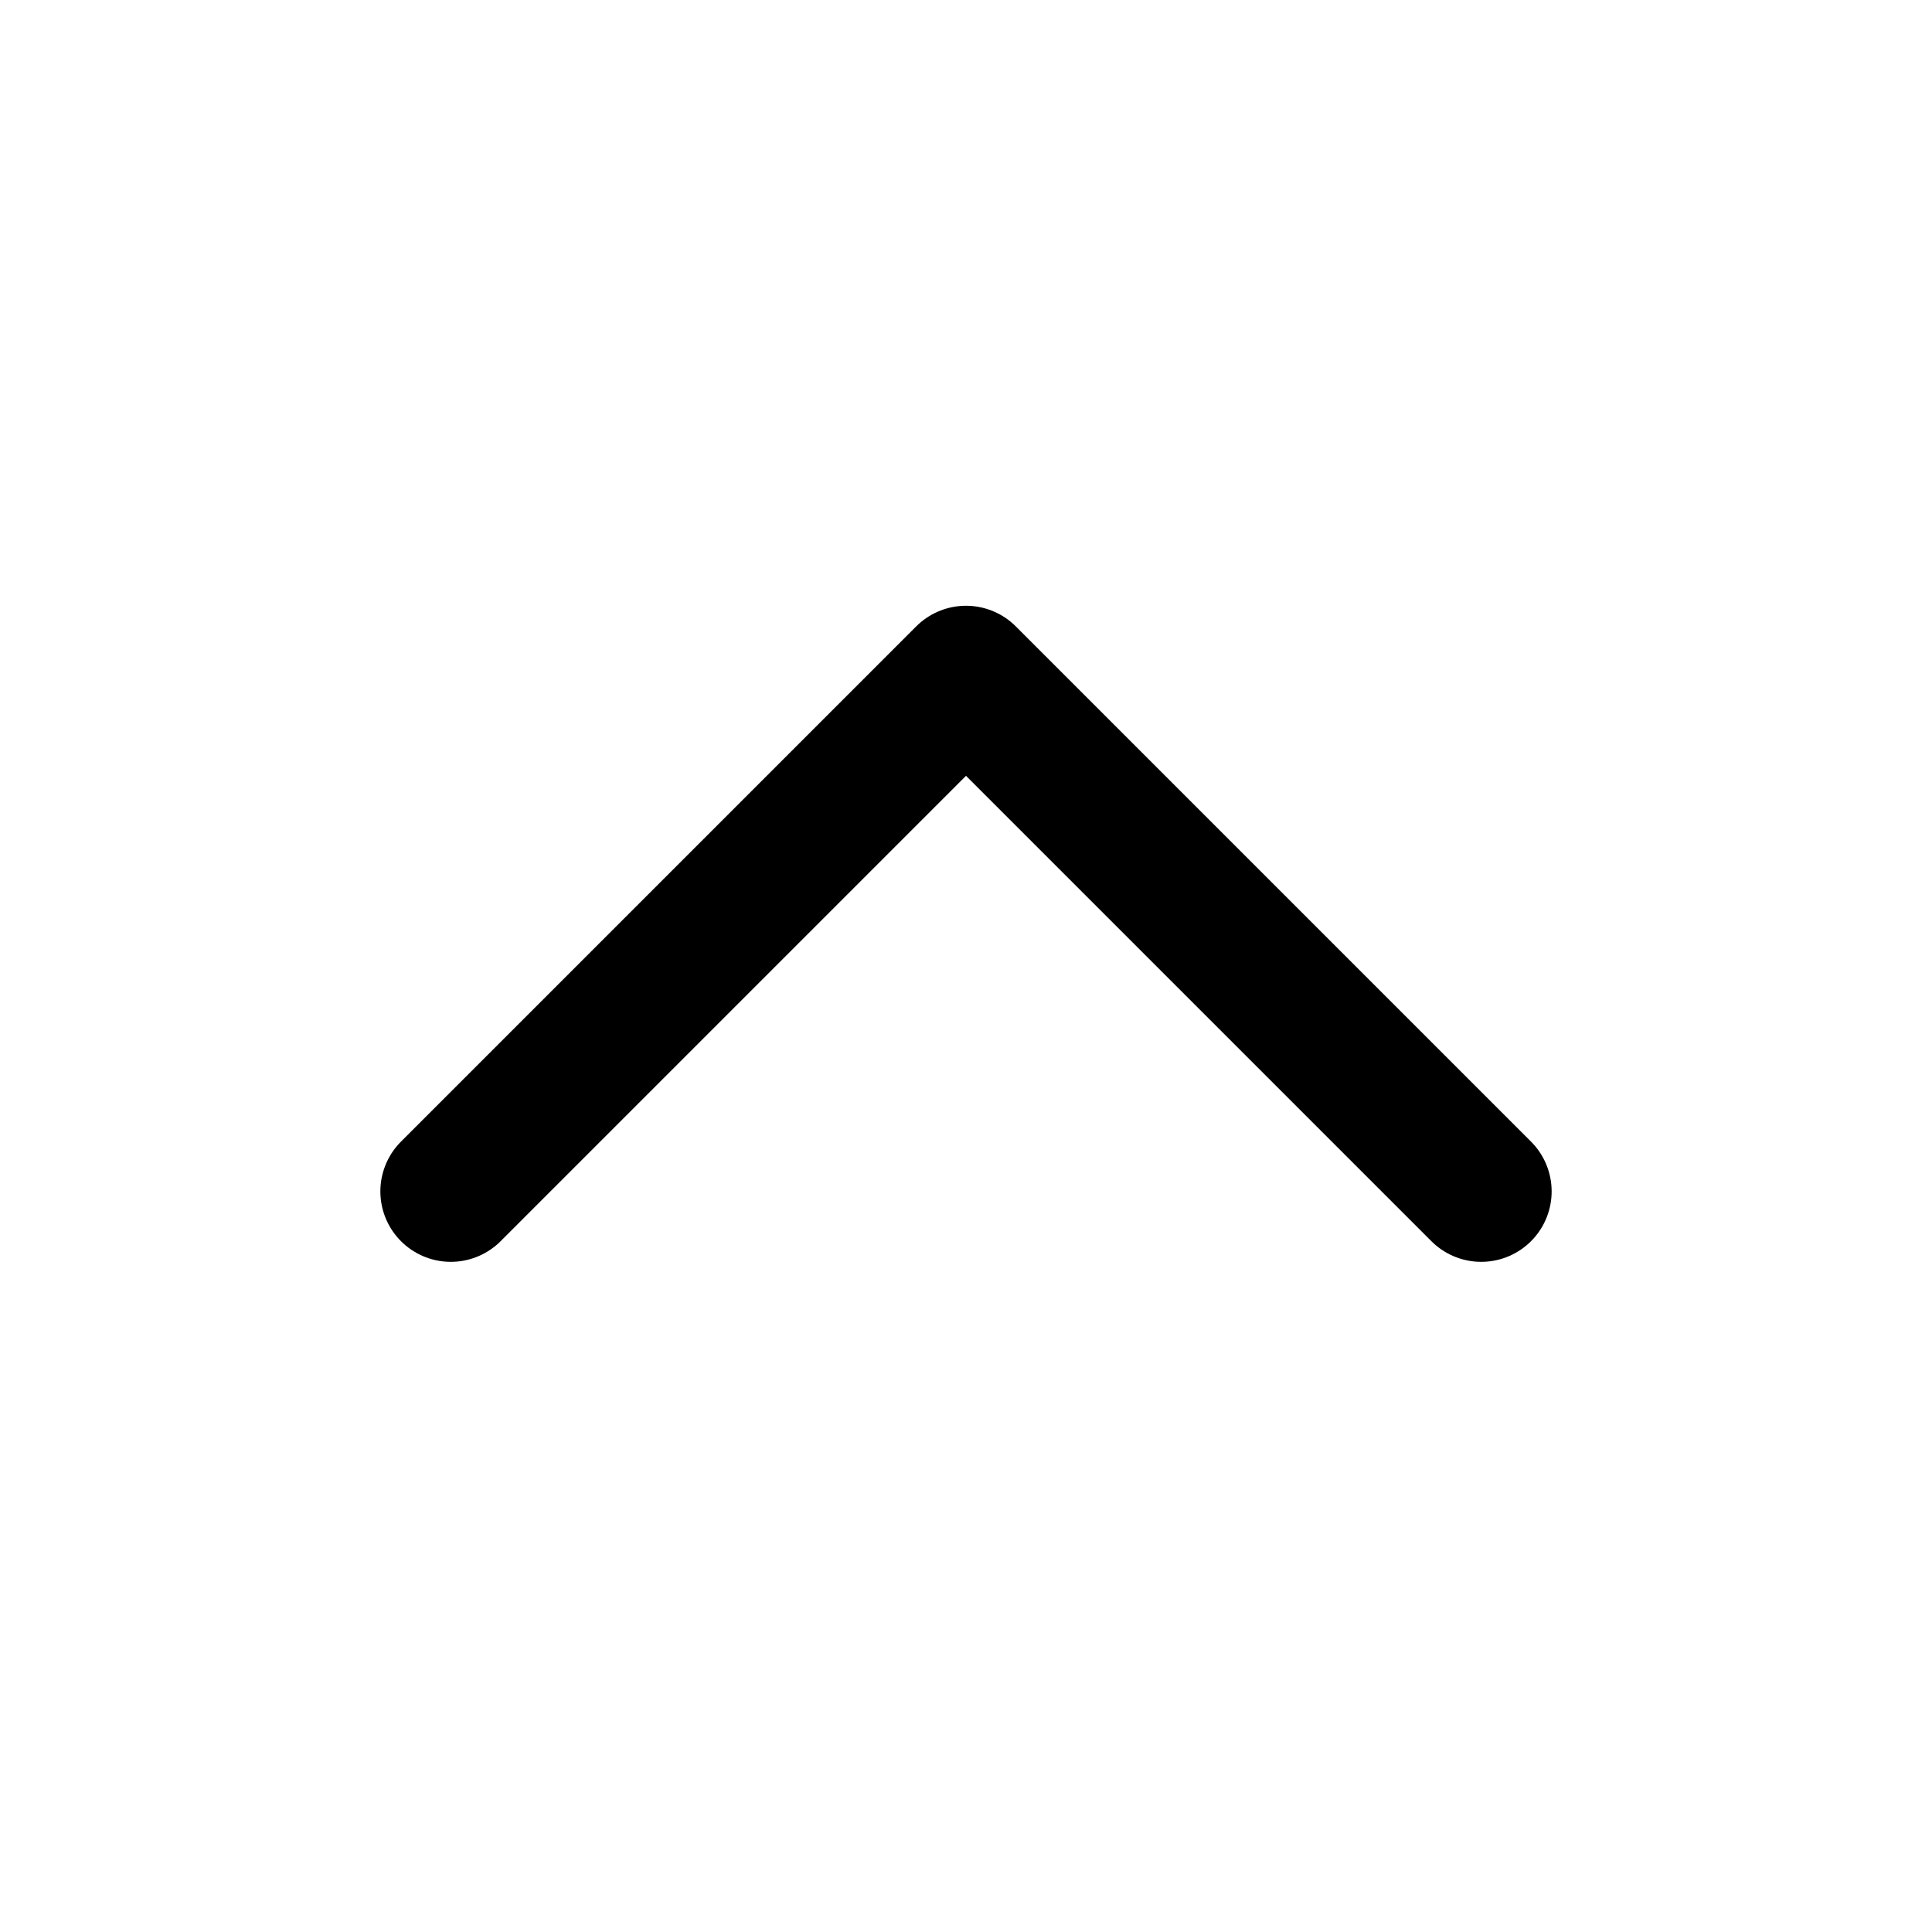
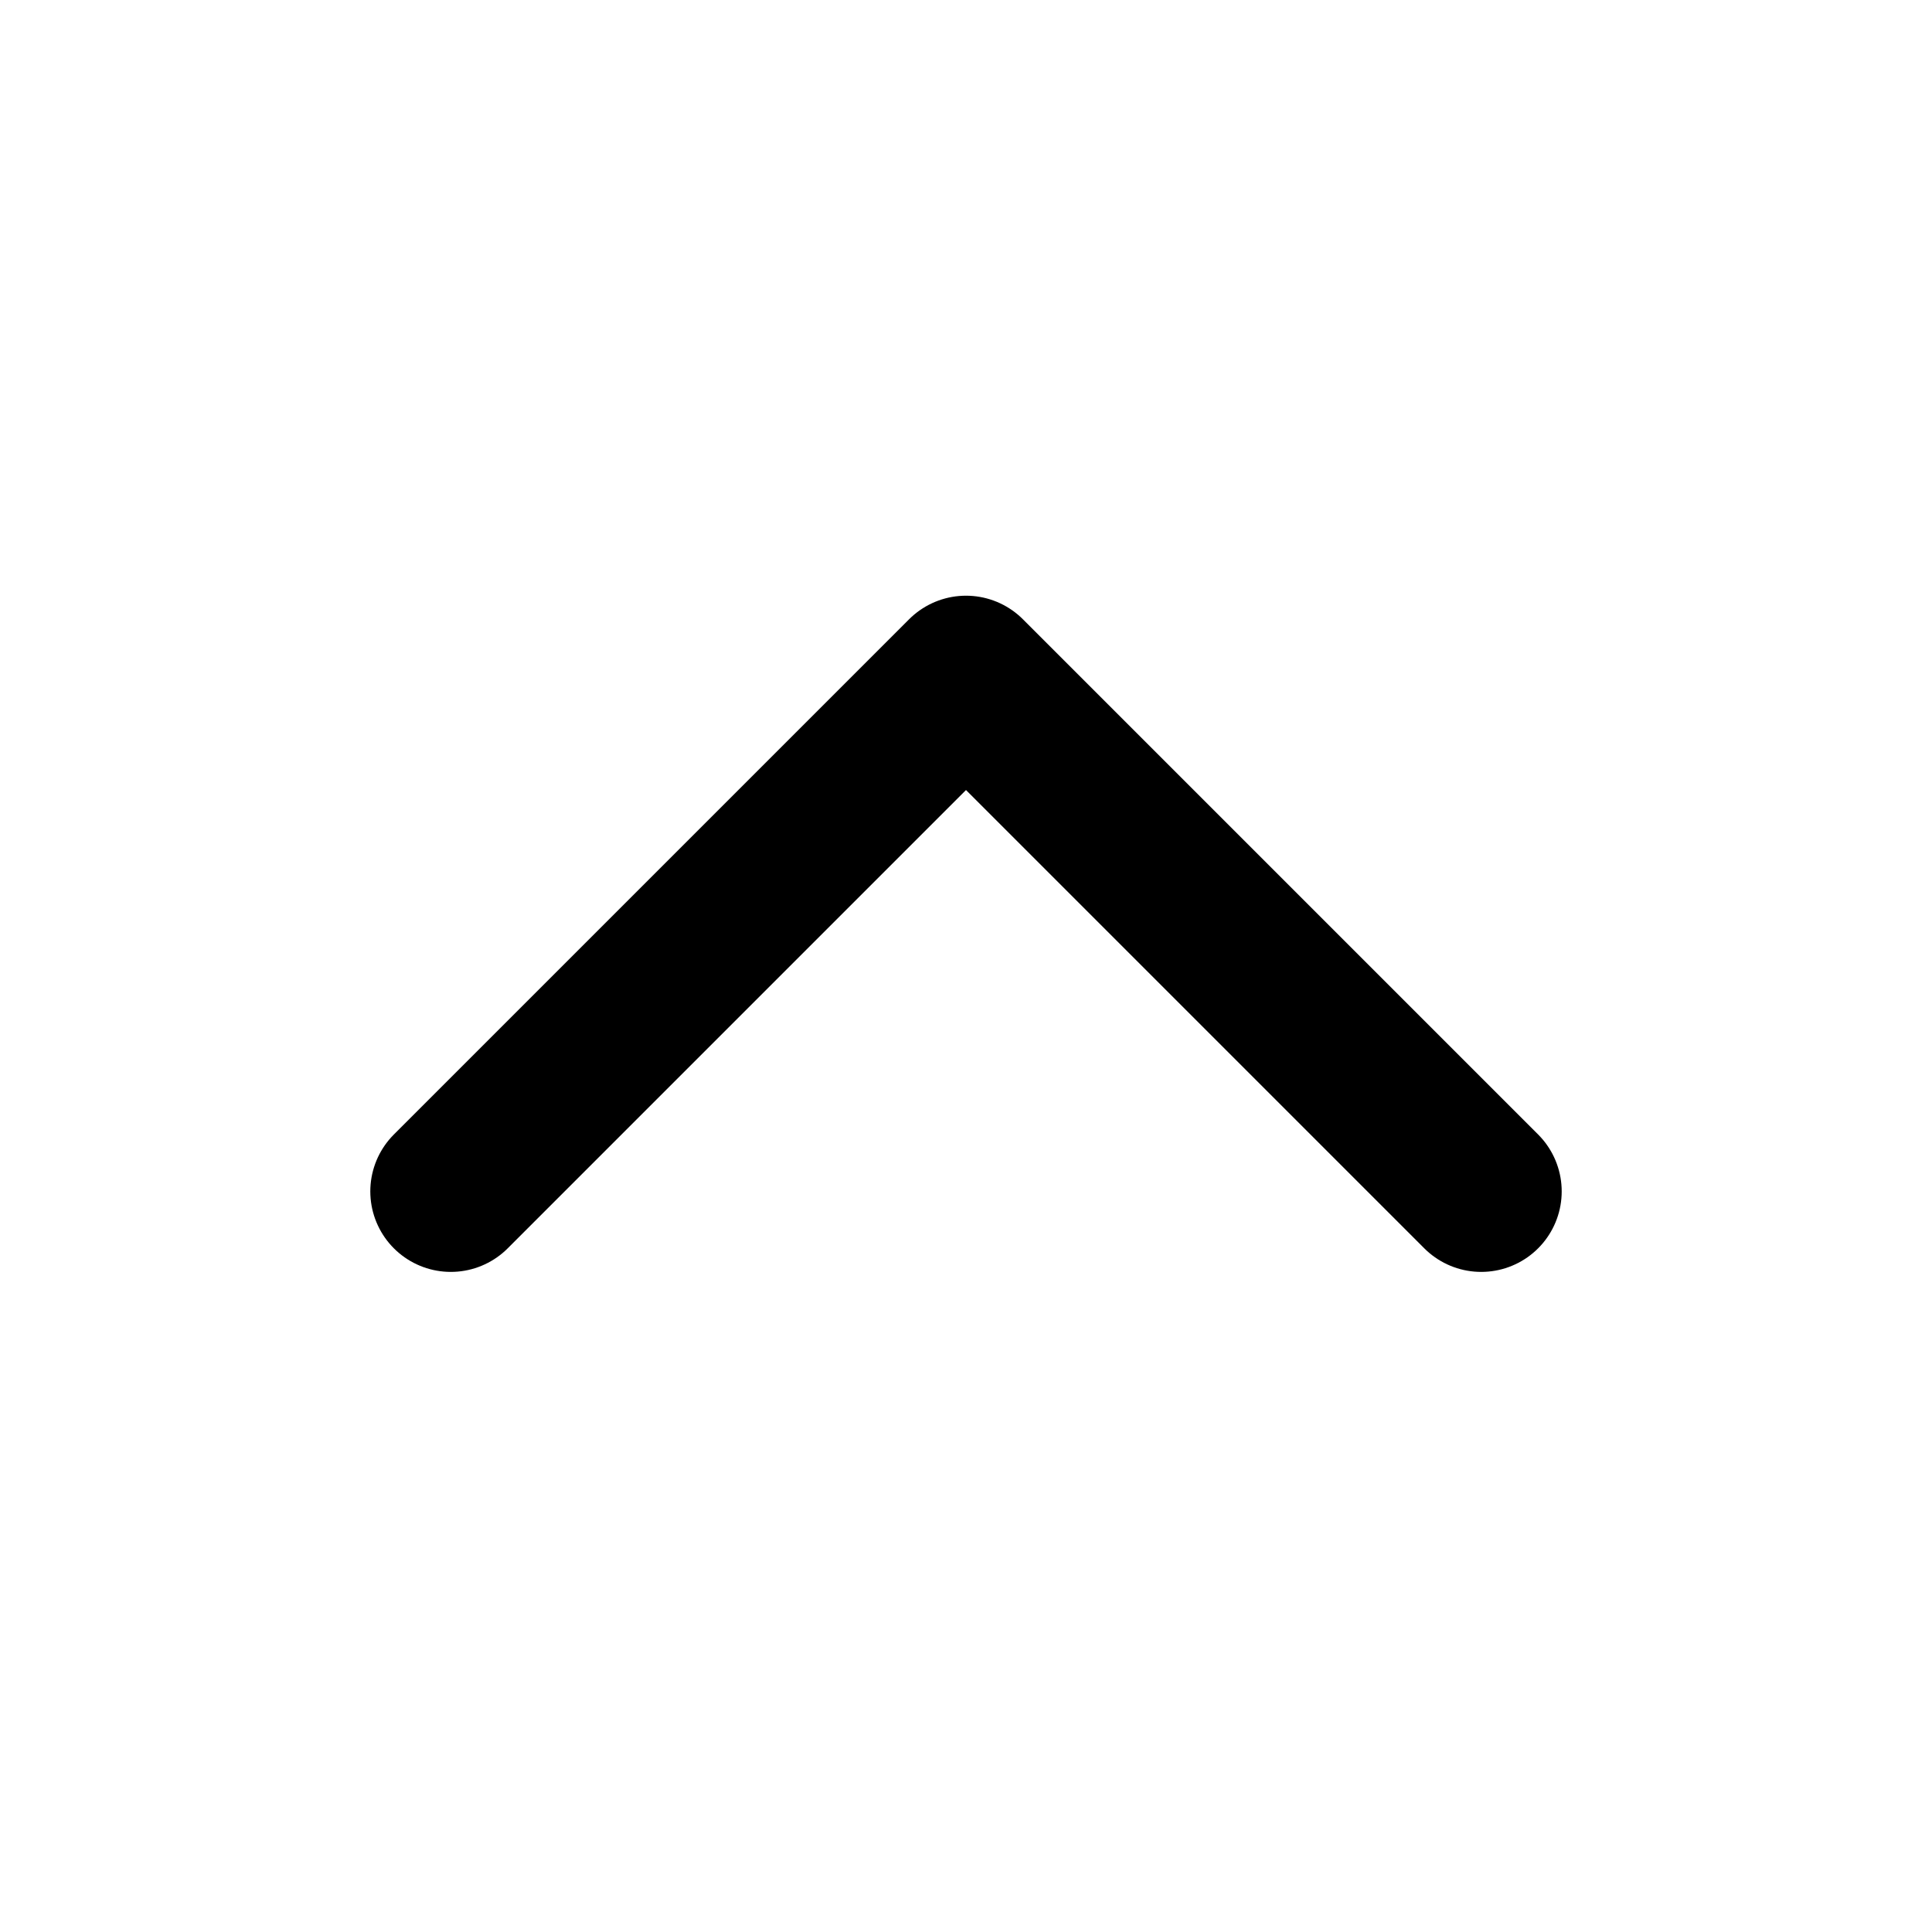
- <svg xmlns="http://www.w3.org/2000/svg" viewBox="0 0 24 24" width="24" height="24" fill="none" stroke="currentColor" stroke-width="1.75" stroke-linecap="round" stroke-linejoin="round">
+ <svg xmlns="http://www.w3.org/2000/svg" viewBox="0 0 24 24" width="24" height="24" fill="none" stroke="currentColor" stroke-width="2" stroke-linecap="round" stroke-linejoin="round">
  <path d="M5.6 14.8 12 8.4l6.4 6.4" />
</svg>
